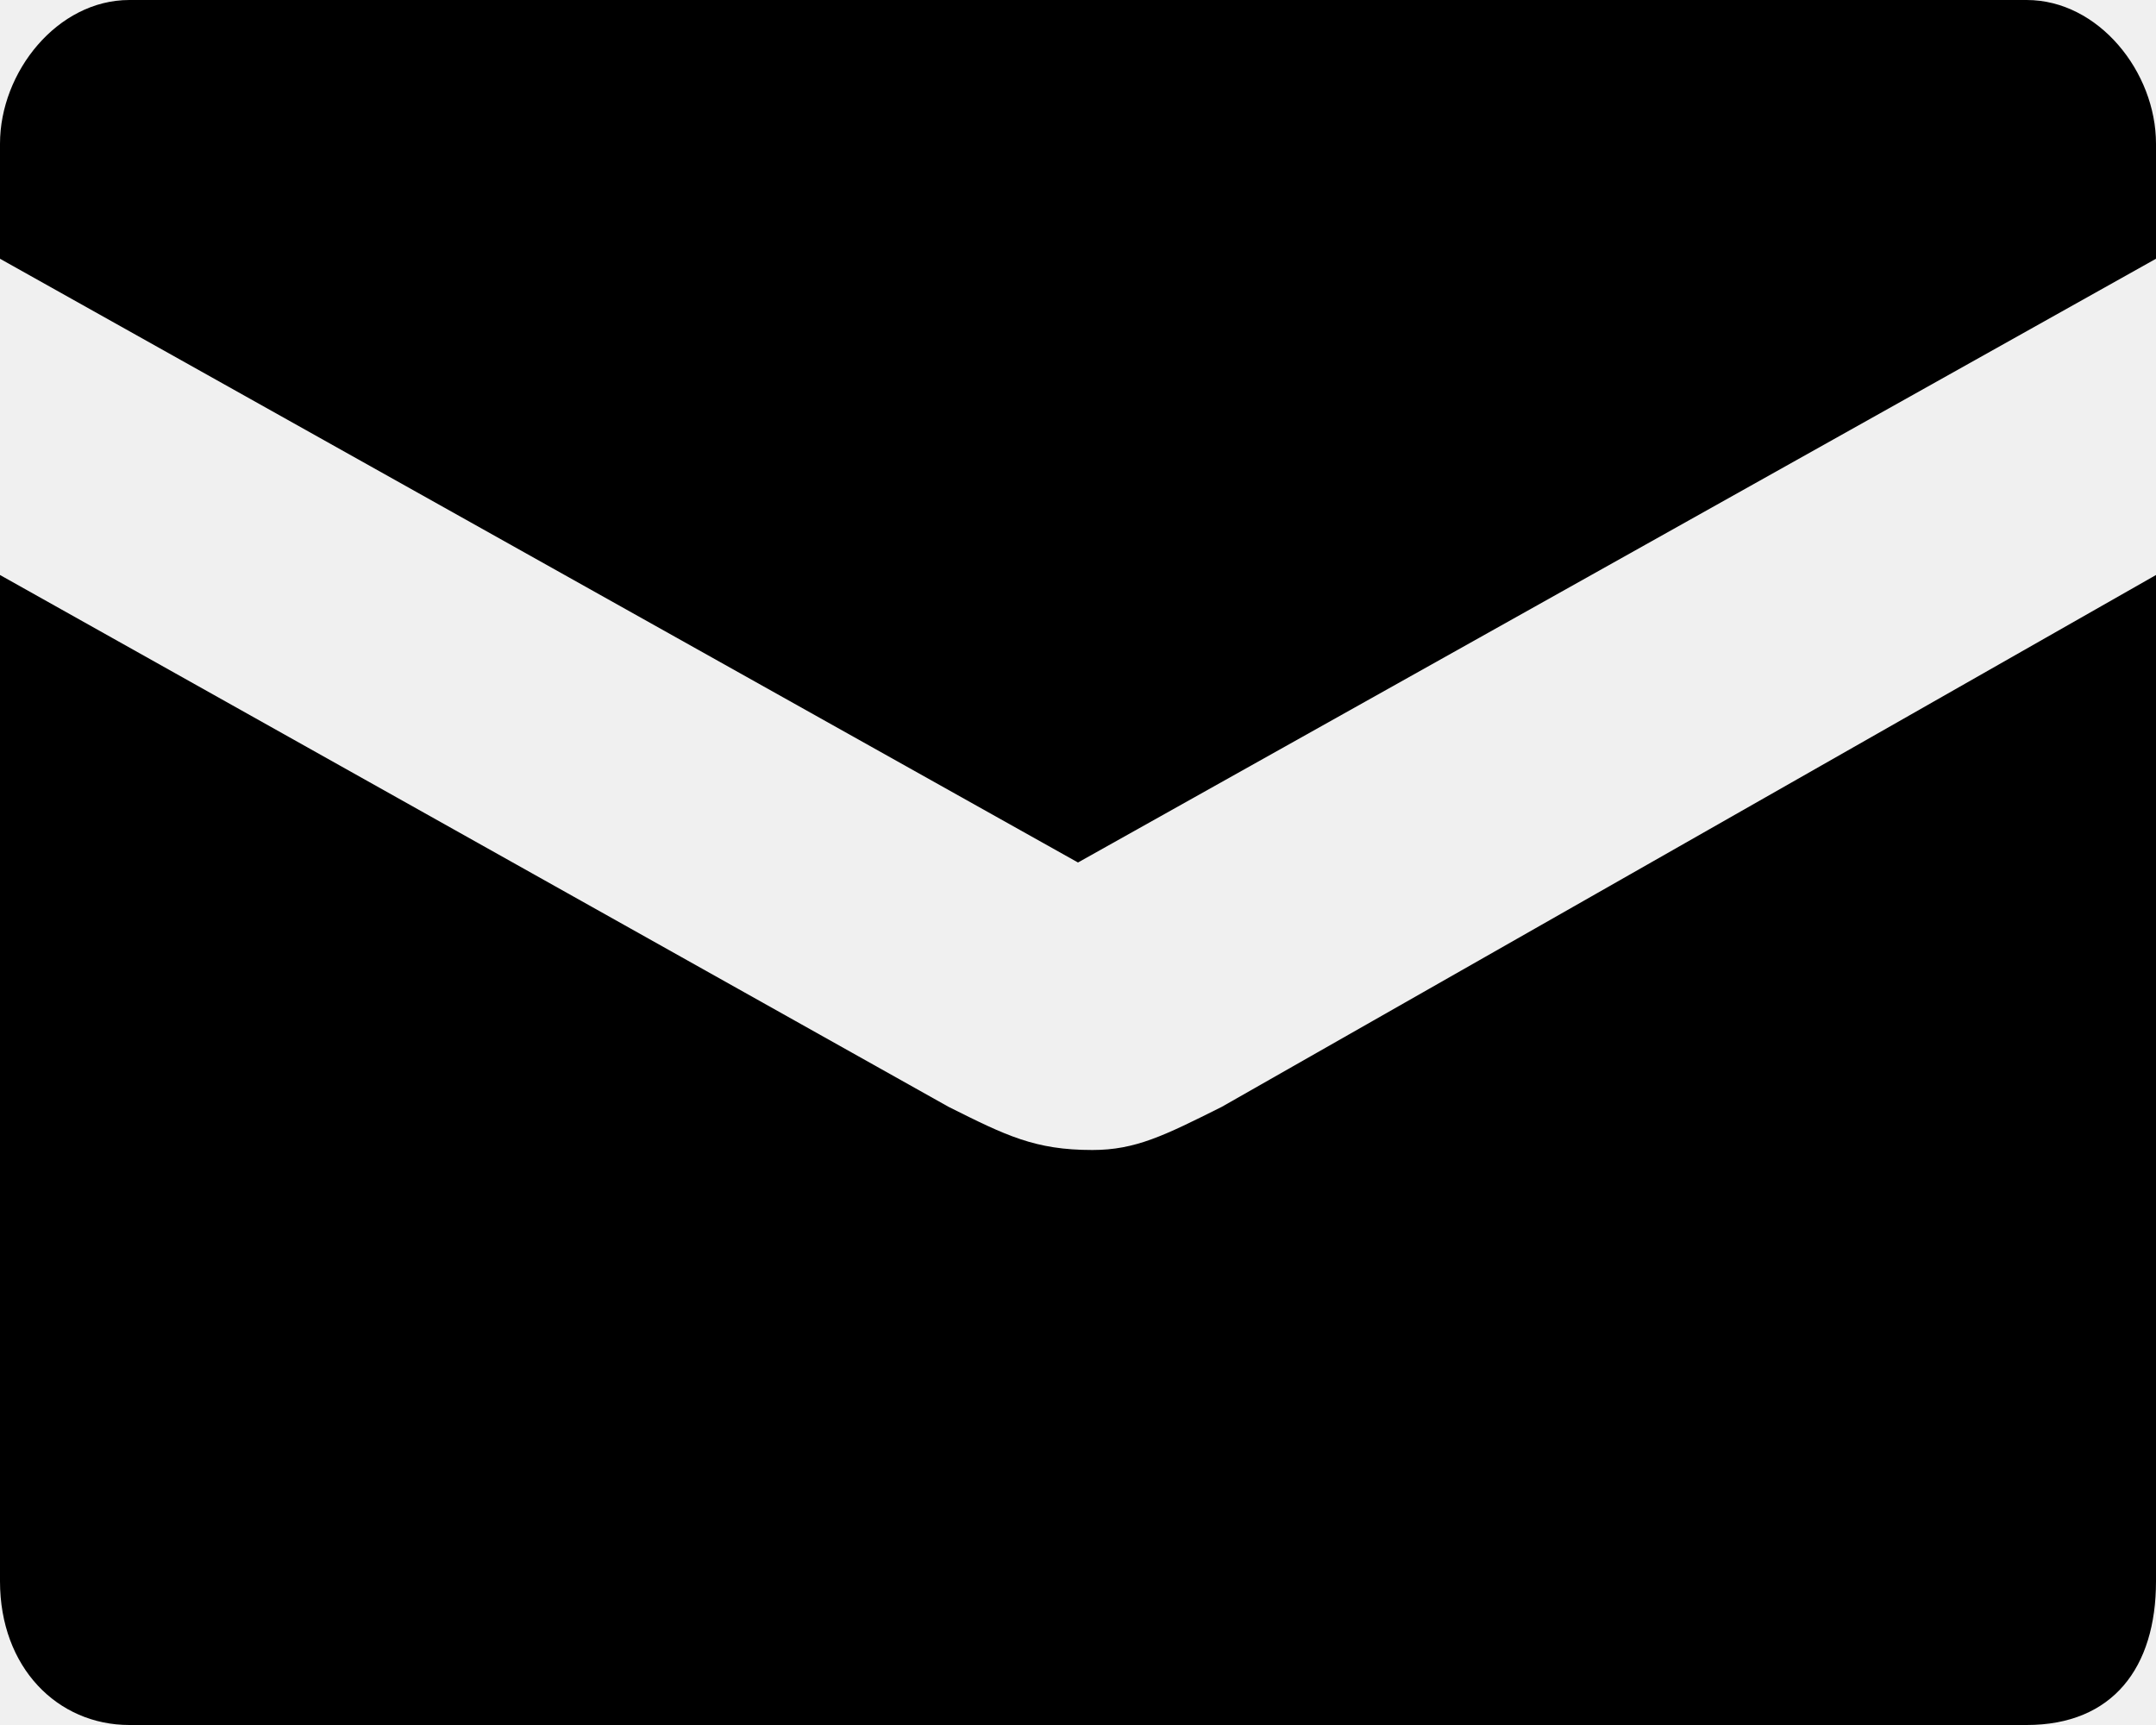
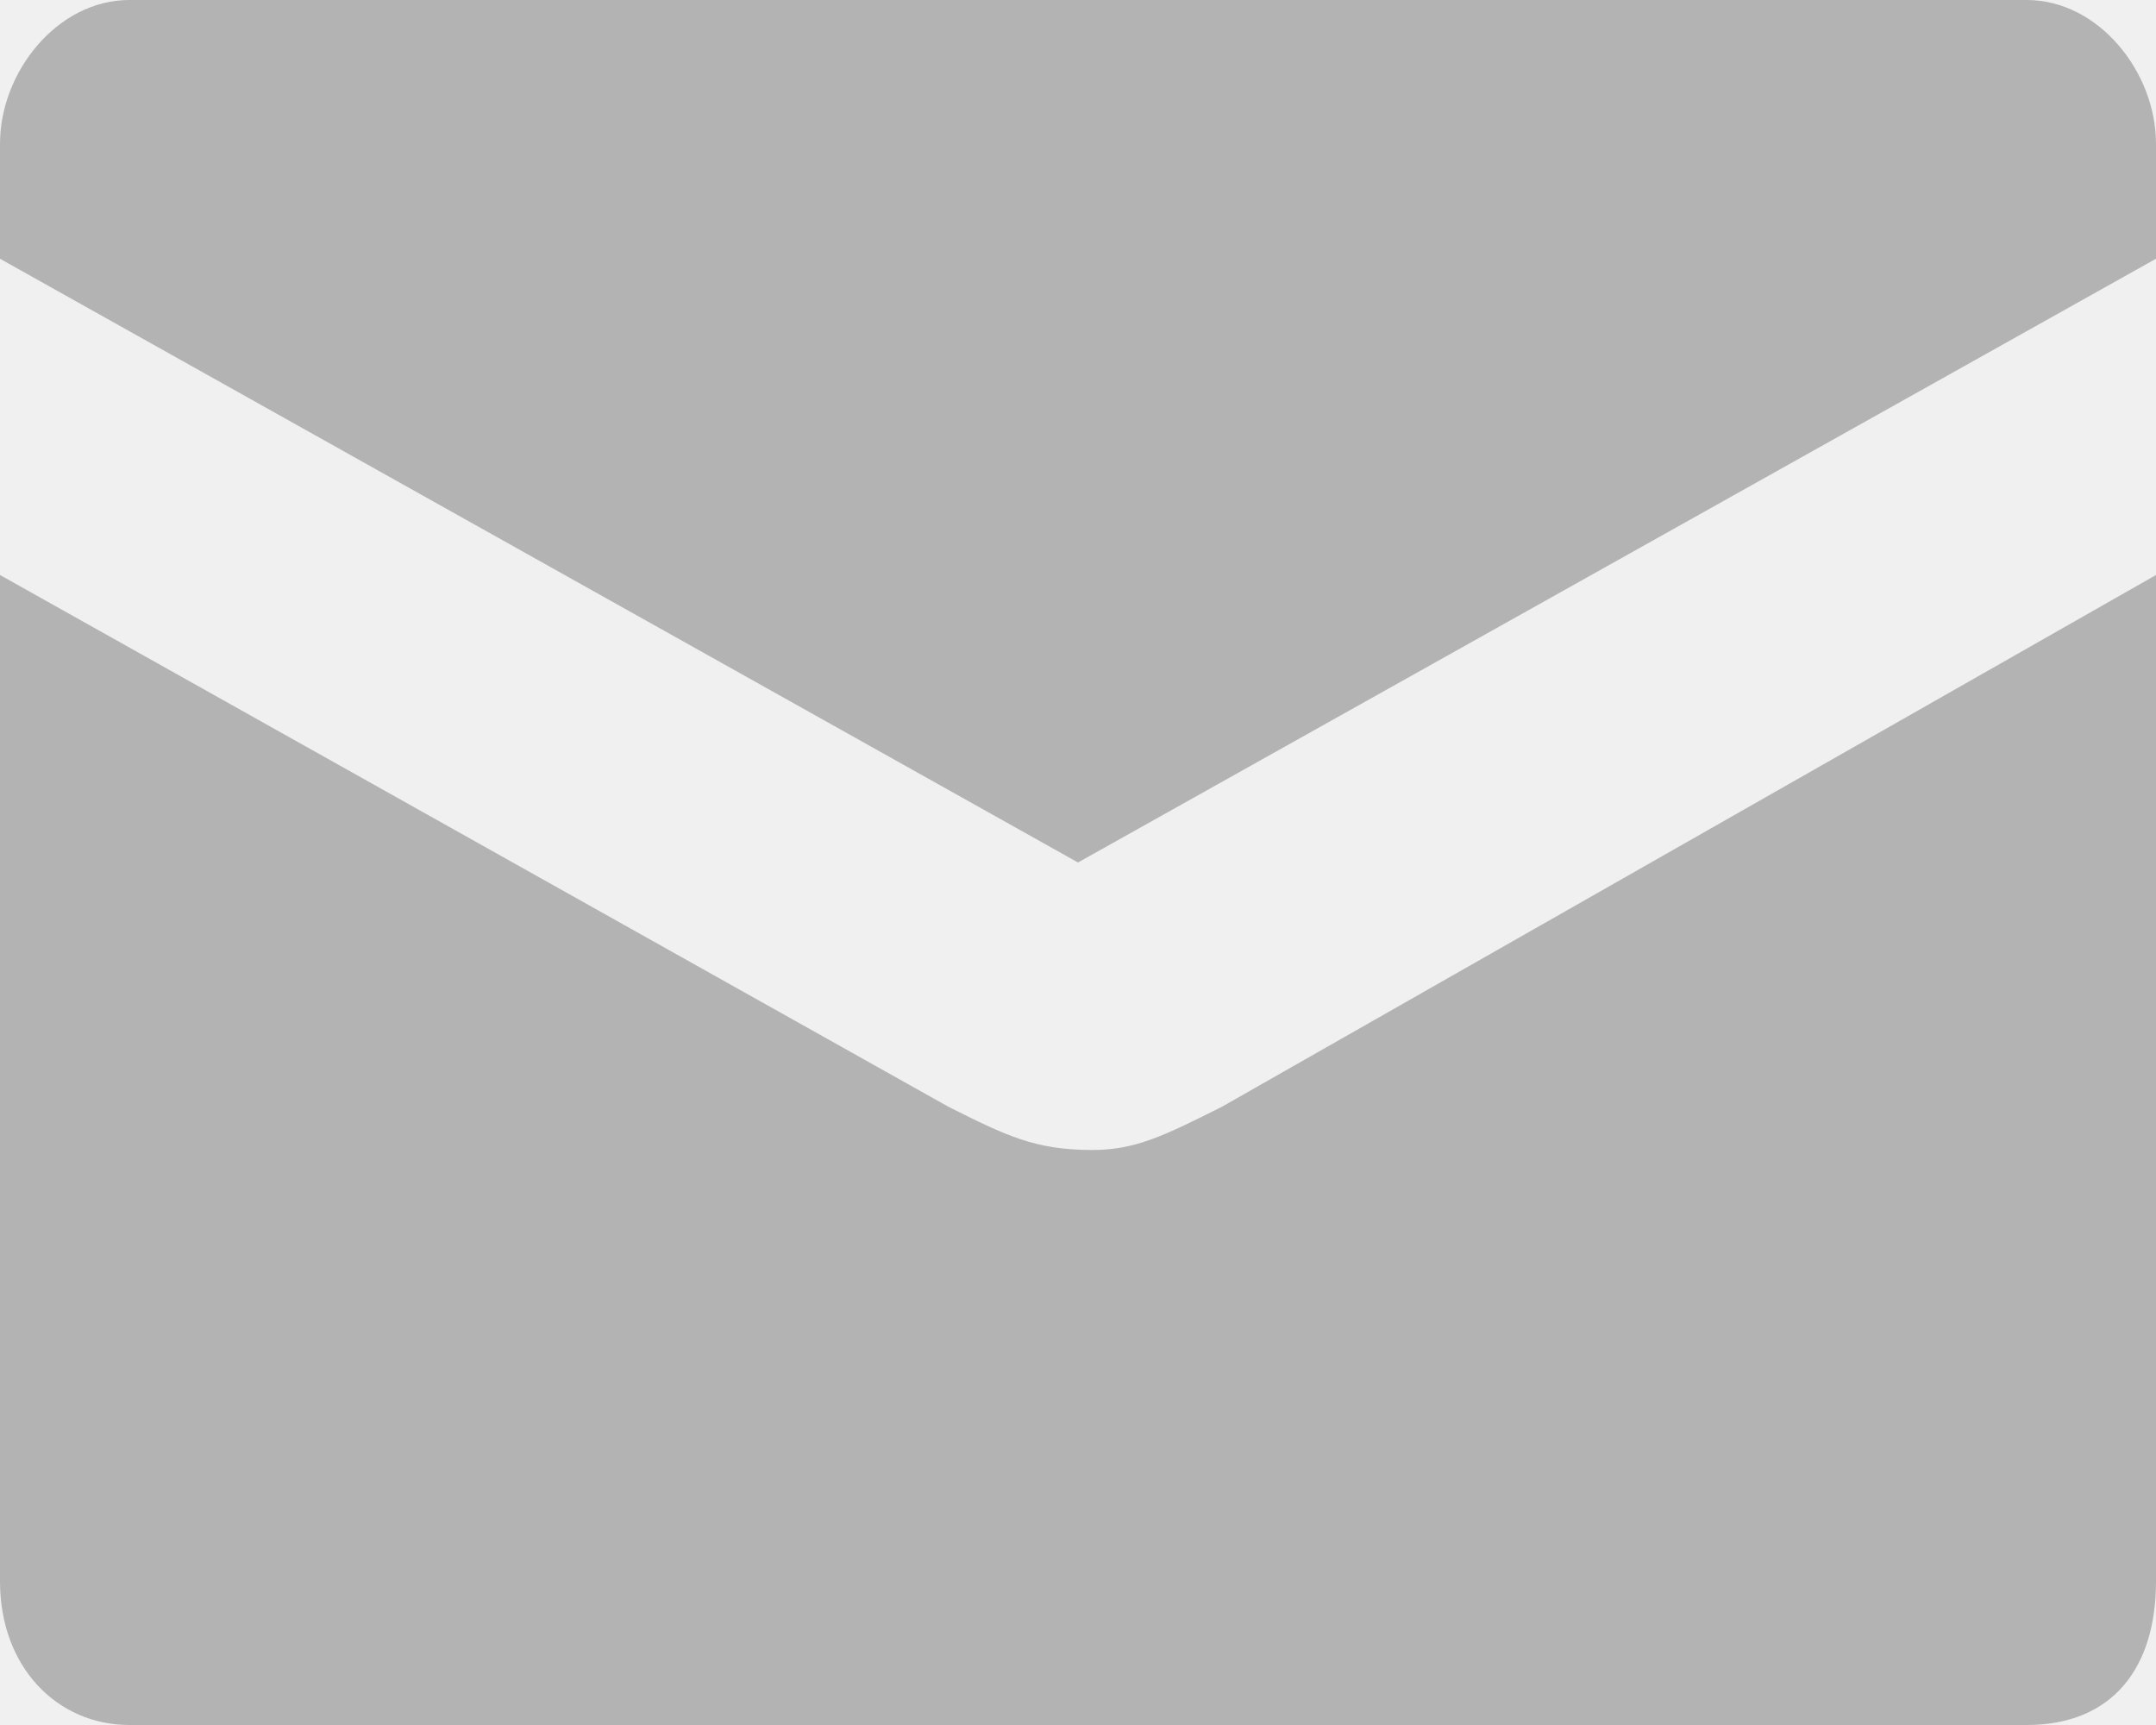
- <svg xmlns="http://www.w3.org/2000/svg" width="15" height="12" viewBox="0 0 15 12" fill="none">
+ <svg xmlns="http://www.w3.org/2000/svg" width="15" height="12" viewBox="0 0 15 12">
  <g clip-path="url(#clip0_11518_3286)">
-     <path d="M7.6 8C7.2 8 7 7.9 6.6 7.7L0 4V11C0 11.6 0.4 12 0.9 12H14.1C14.7 12 15 11.6 15 11V4L8.5 7.7C8.1 7.9 7.9 8 7.6 8ZM14.1 0H0.9C0.4 0 0 0.5 0 1V1.8L7.5 6L15 1.8V1C15 0.5 14.6 0 14.1 0Z" fill="black" />
+     <path d="M7.6 8C7.2 8 7 7.9 6.6 7.7L0 4V11C0 11.6 0.4 12 0.9 12H14.1C14.7 12 15 11.6 15 11V4L8.5 7.7C8.1 7.9 7.9 8 7.6 8ZM14.1 0H0.9C0.4 0 0 0.5 0 1V1.8L7.5 6L15 1.8V1C15 0.5 14.6 0 14.1 0Z" fill="#B3B3B3" />
  </g>
  <defs>
    <clipPath id="clip0_11518_3286">
      <rect width="15" height="12" fill="white" />
    </clipPath>
  </defs>
</svg>
